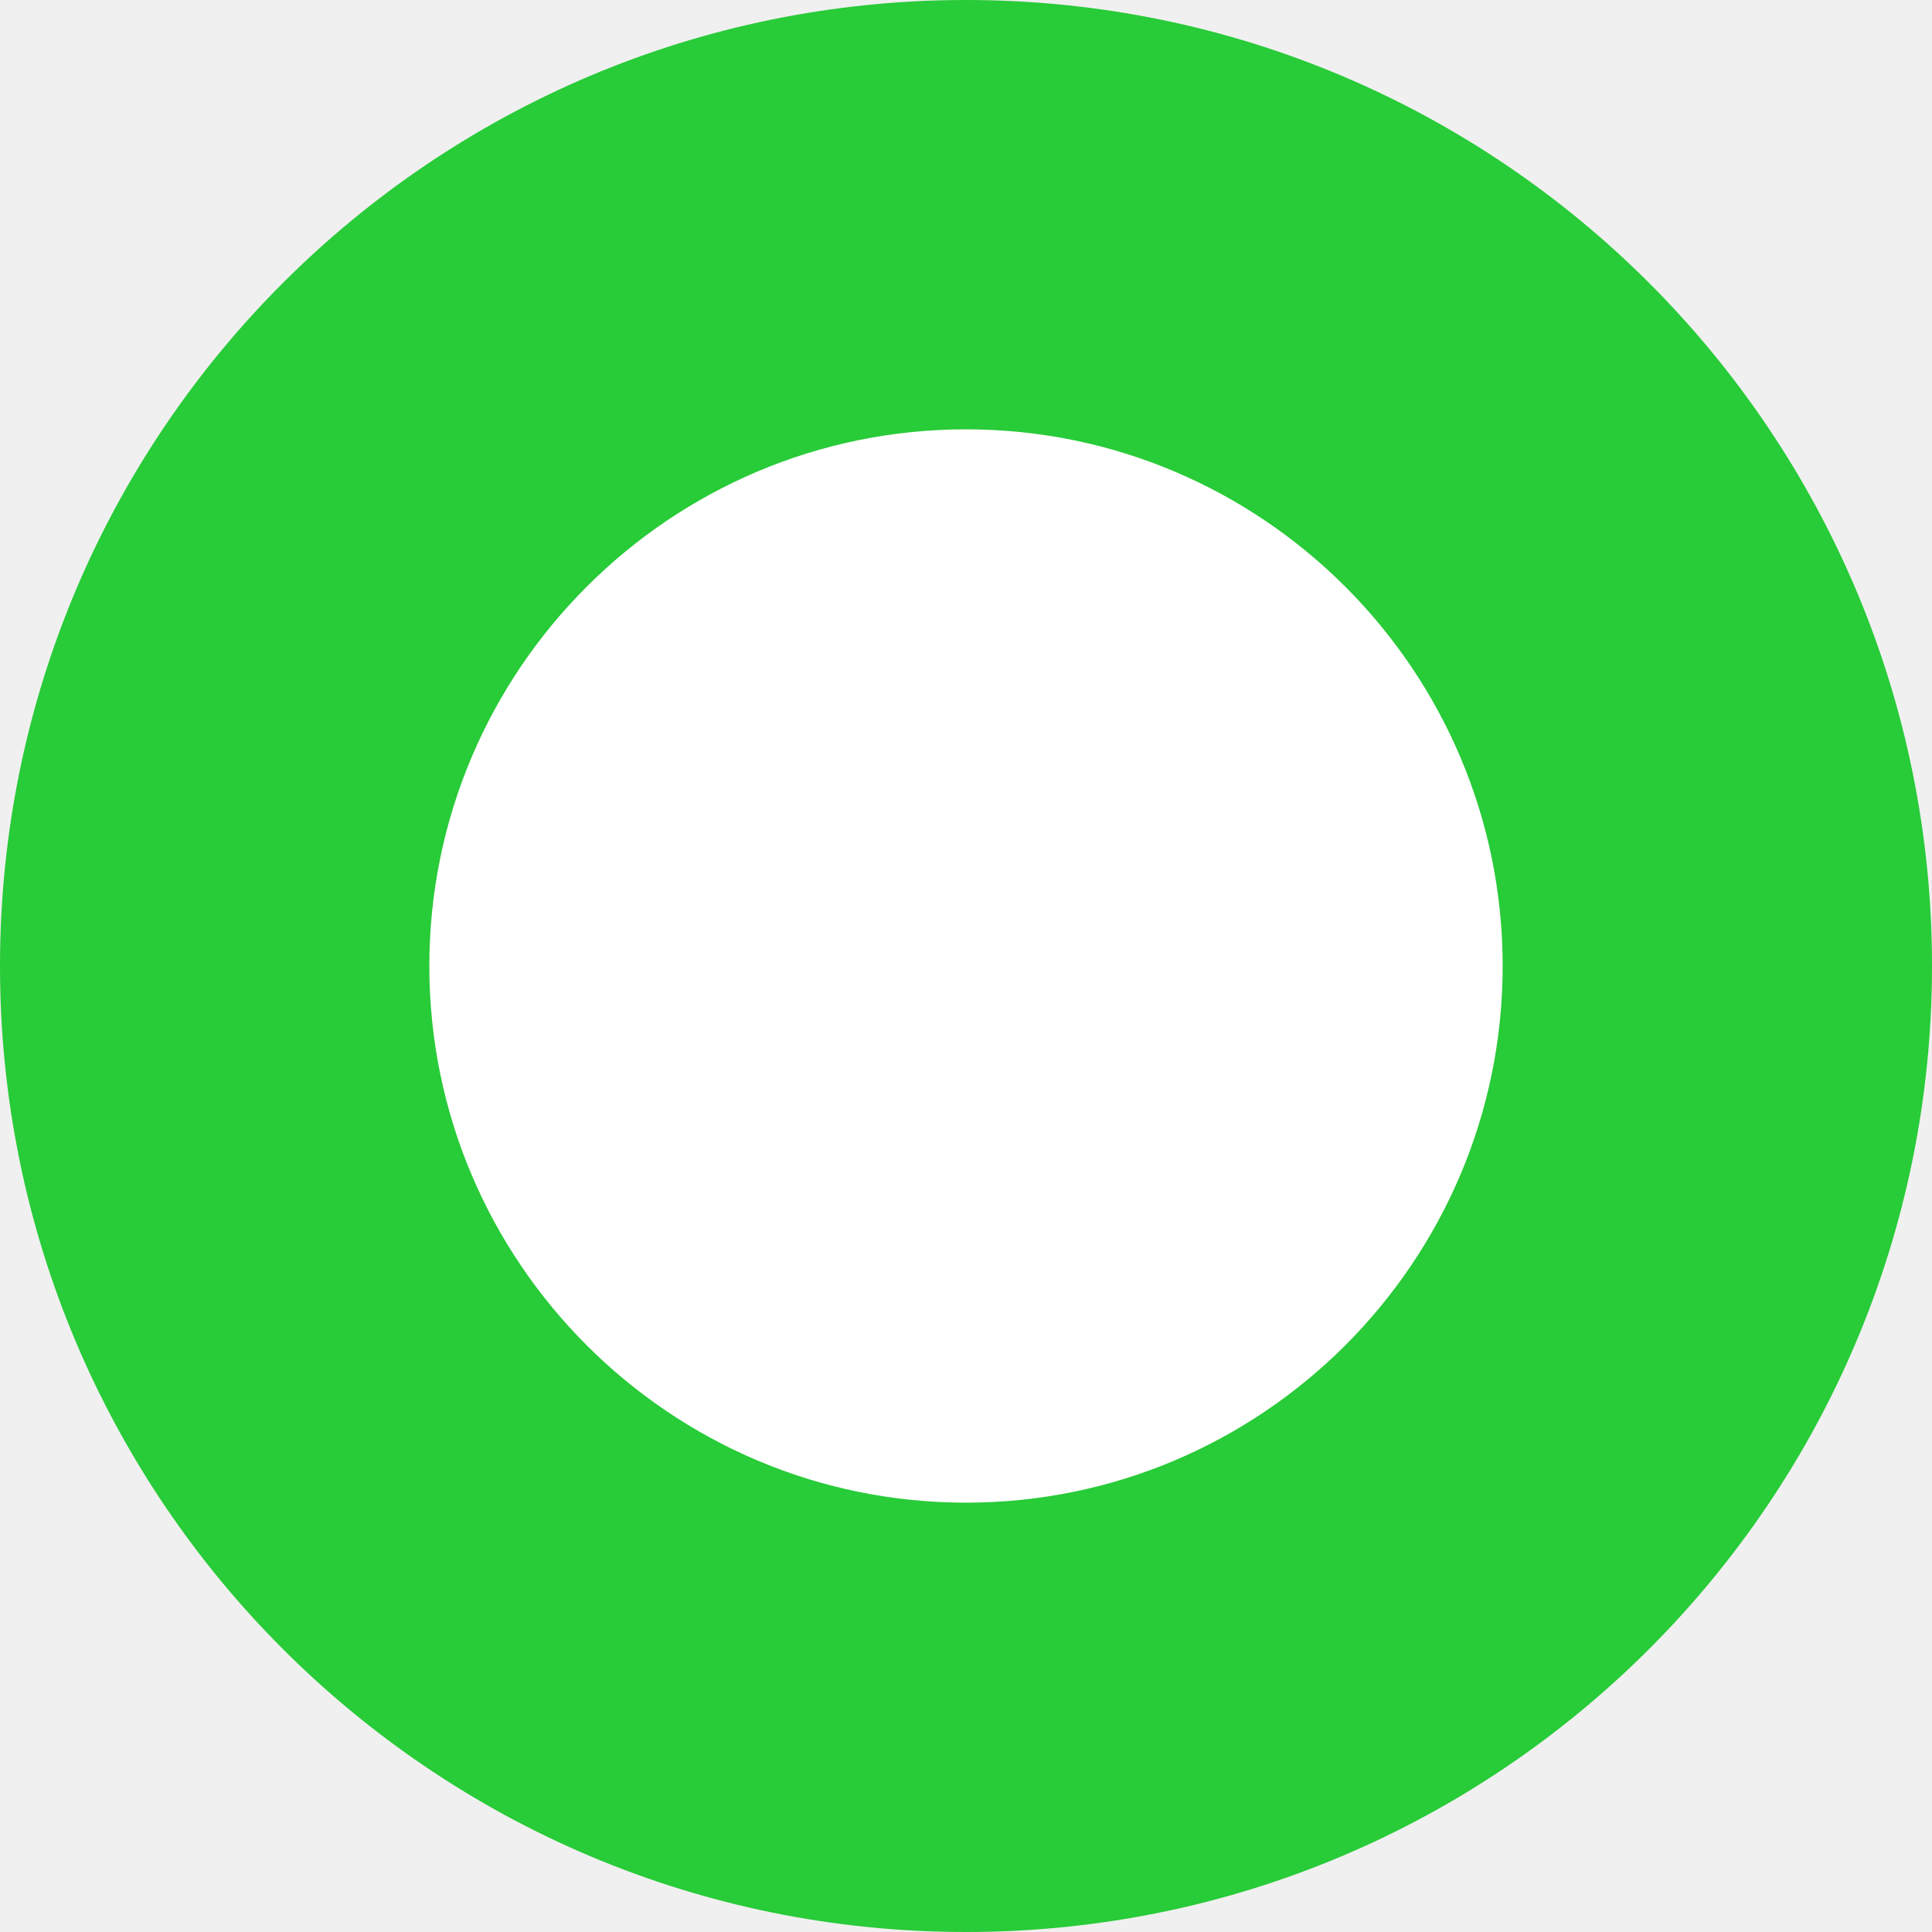
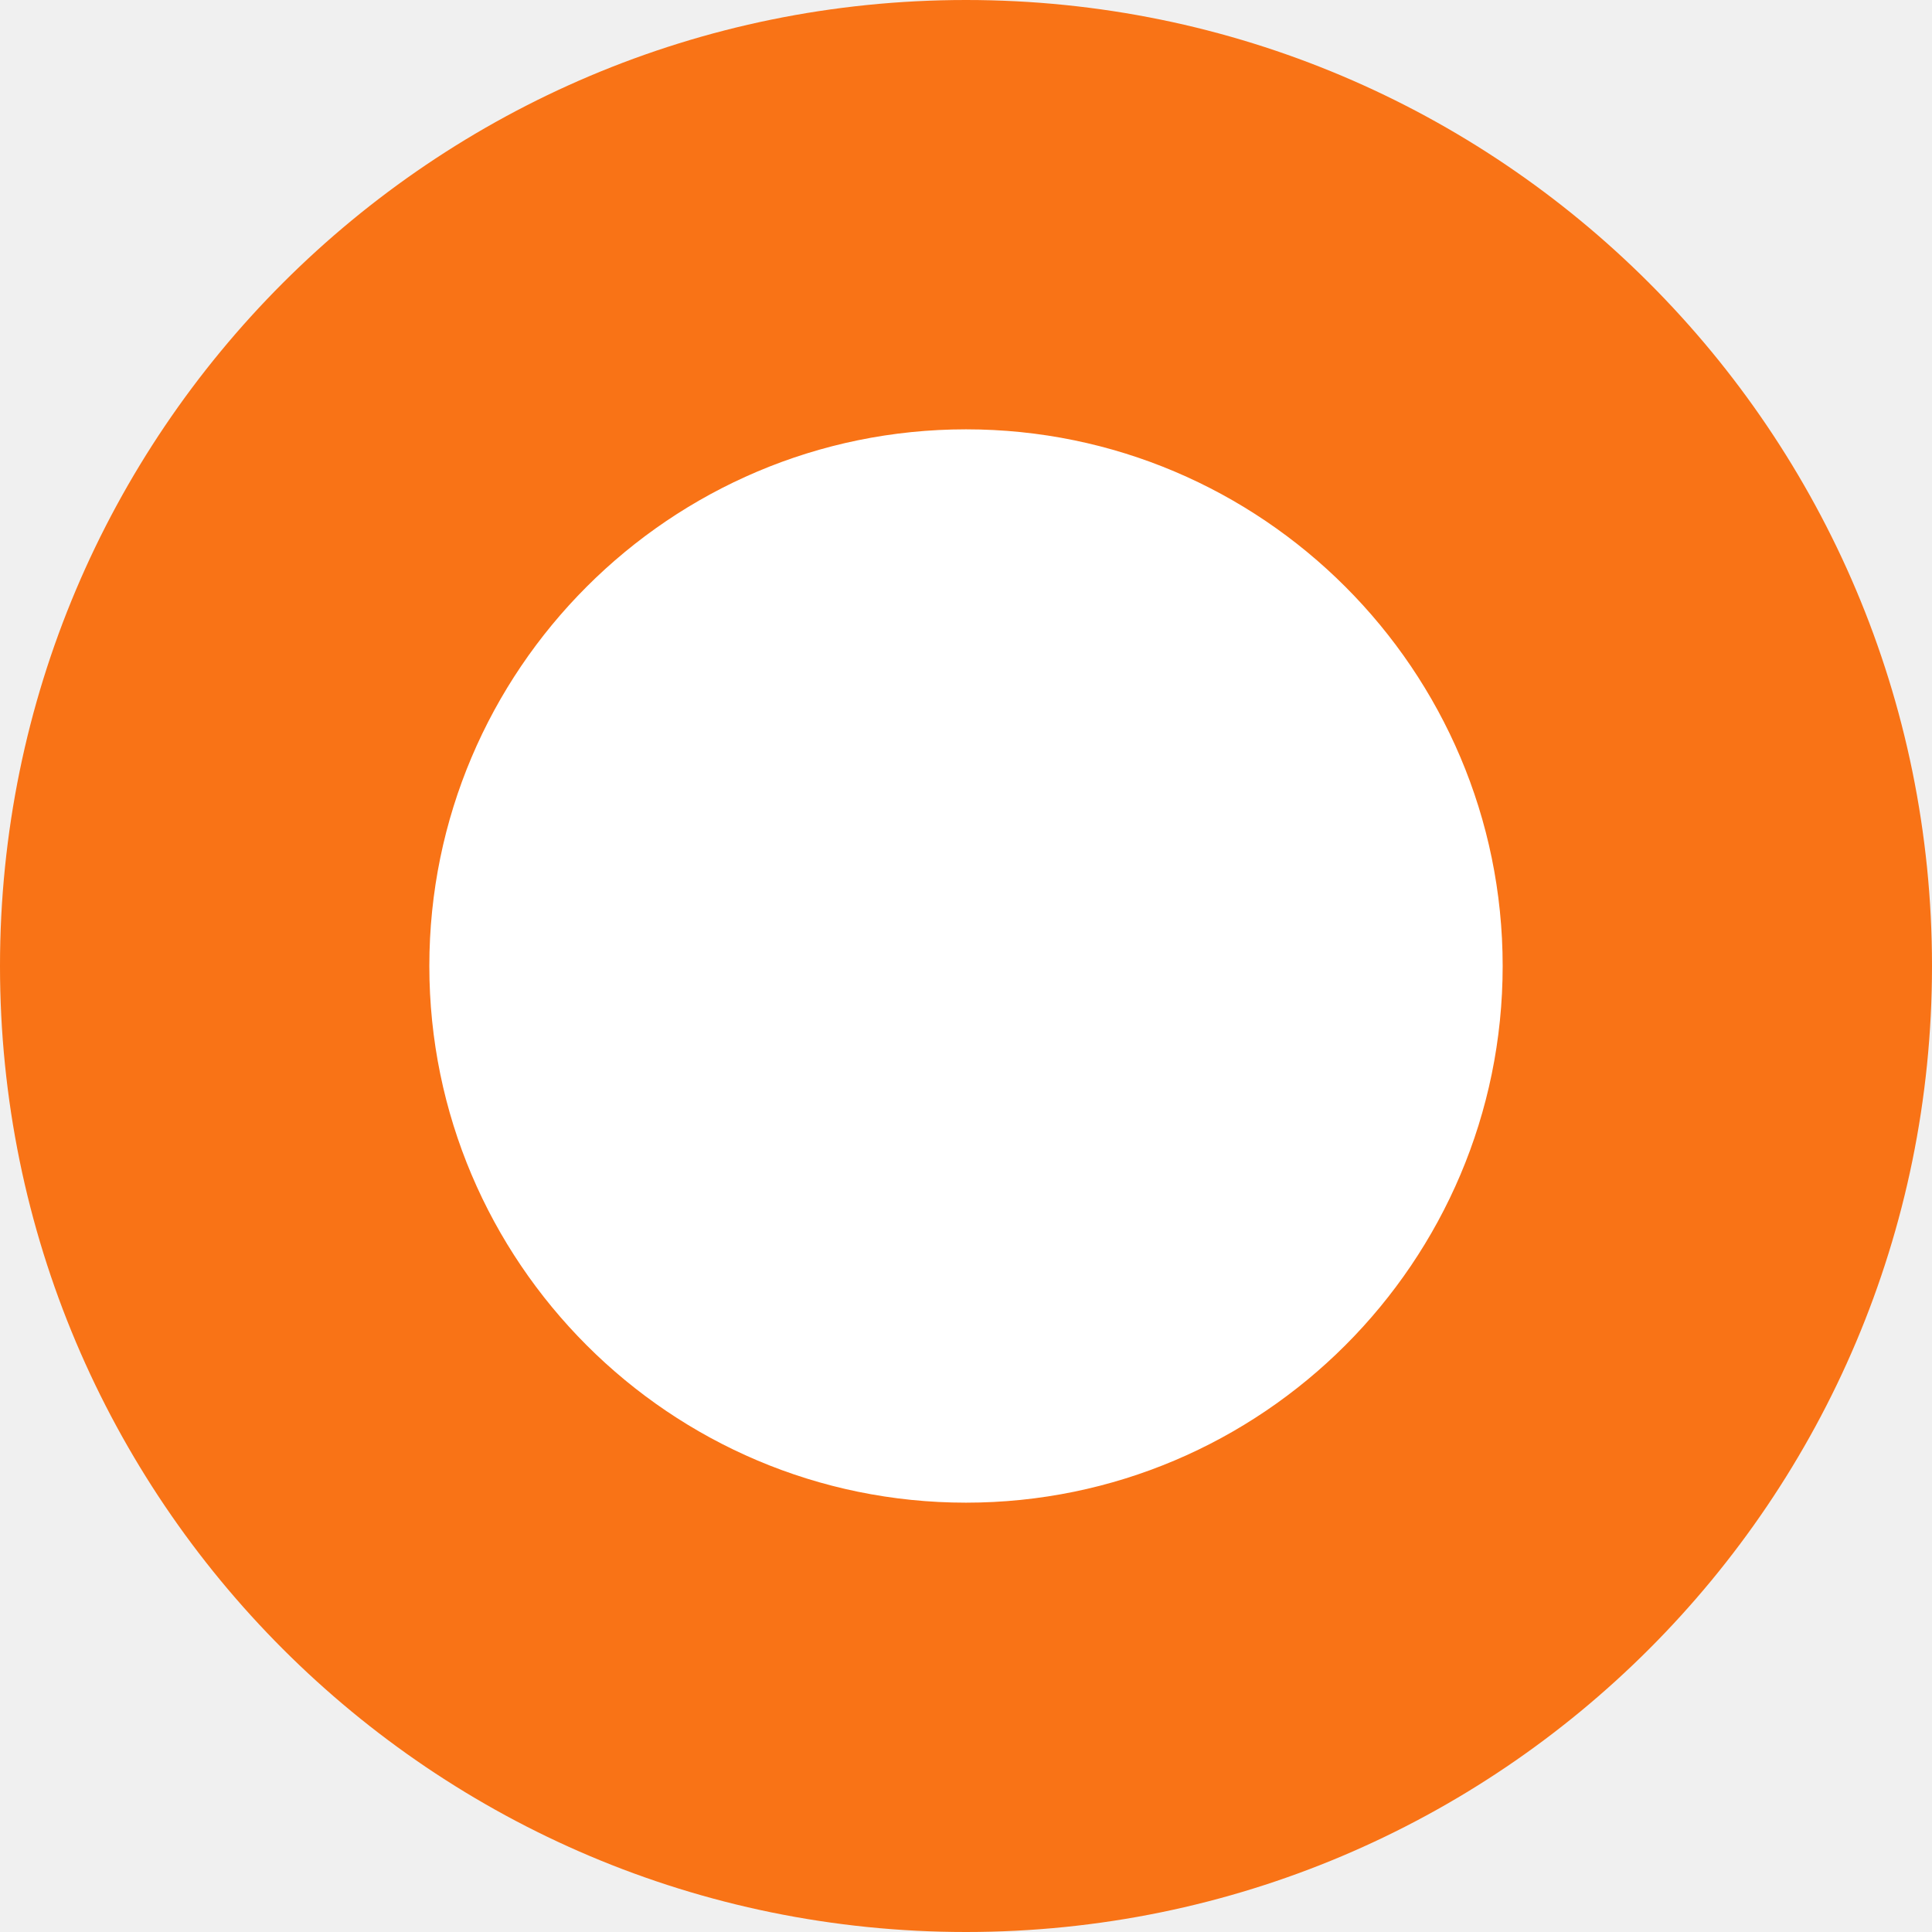
<svg xmlns="http://www.w3.org/2000/svg" width="18" height="18" viewBox="0 0 18 18">
  <g id="패스_60234" data-name="패스 60234" fill="#fff">
    <path d="M 9 16 C 5.14 16 2 12.86 2 9 C 2 5.14 5.14 2 9 2 C 12.86 2 16 5.14 16 9 C 16 12.86 12.86 16 9 16 Z" stroke="none" />
-     <path d="M 9 4 C 6.243 4 4 6.243 4 9 C 4 11.757 6.243 14 9 14 C 11.757 14 14 11.757 14 9 C 14 6.243 11.757 4 9 4 M 9 0 C 13.971 0 18 4.029 18 9 C 18 13.971 13.971 18 9 18 C 4.029 18 0 13.971 0 9 C 0 4.029 4.029 0 9 0 Z" stroke="none" fill="#28cb38" />
+     <path d="M 9 4 C 6.243 4 4 6.243 4 9 C 4 11.757 6.243 14 9 14 C 11.757 14 14 11.757 14 9 C 14 6.243 11.757 4 9 4 M 9 0 C 13.971 0 18 4.029 18 9 C 18 13.971 13.971 18 9 18 C 4.029 18 0 13.971 0 9 C 0 4.029 4.029 0 9 0 Z" stroke="none" fill="#f97316" />
  </g>
</svg>
